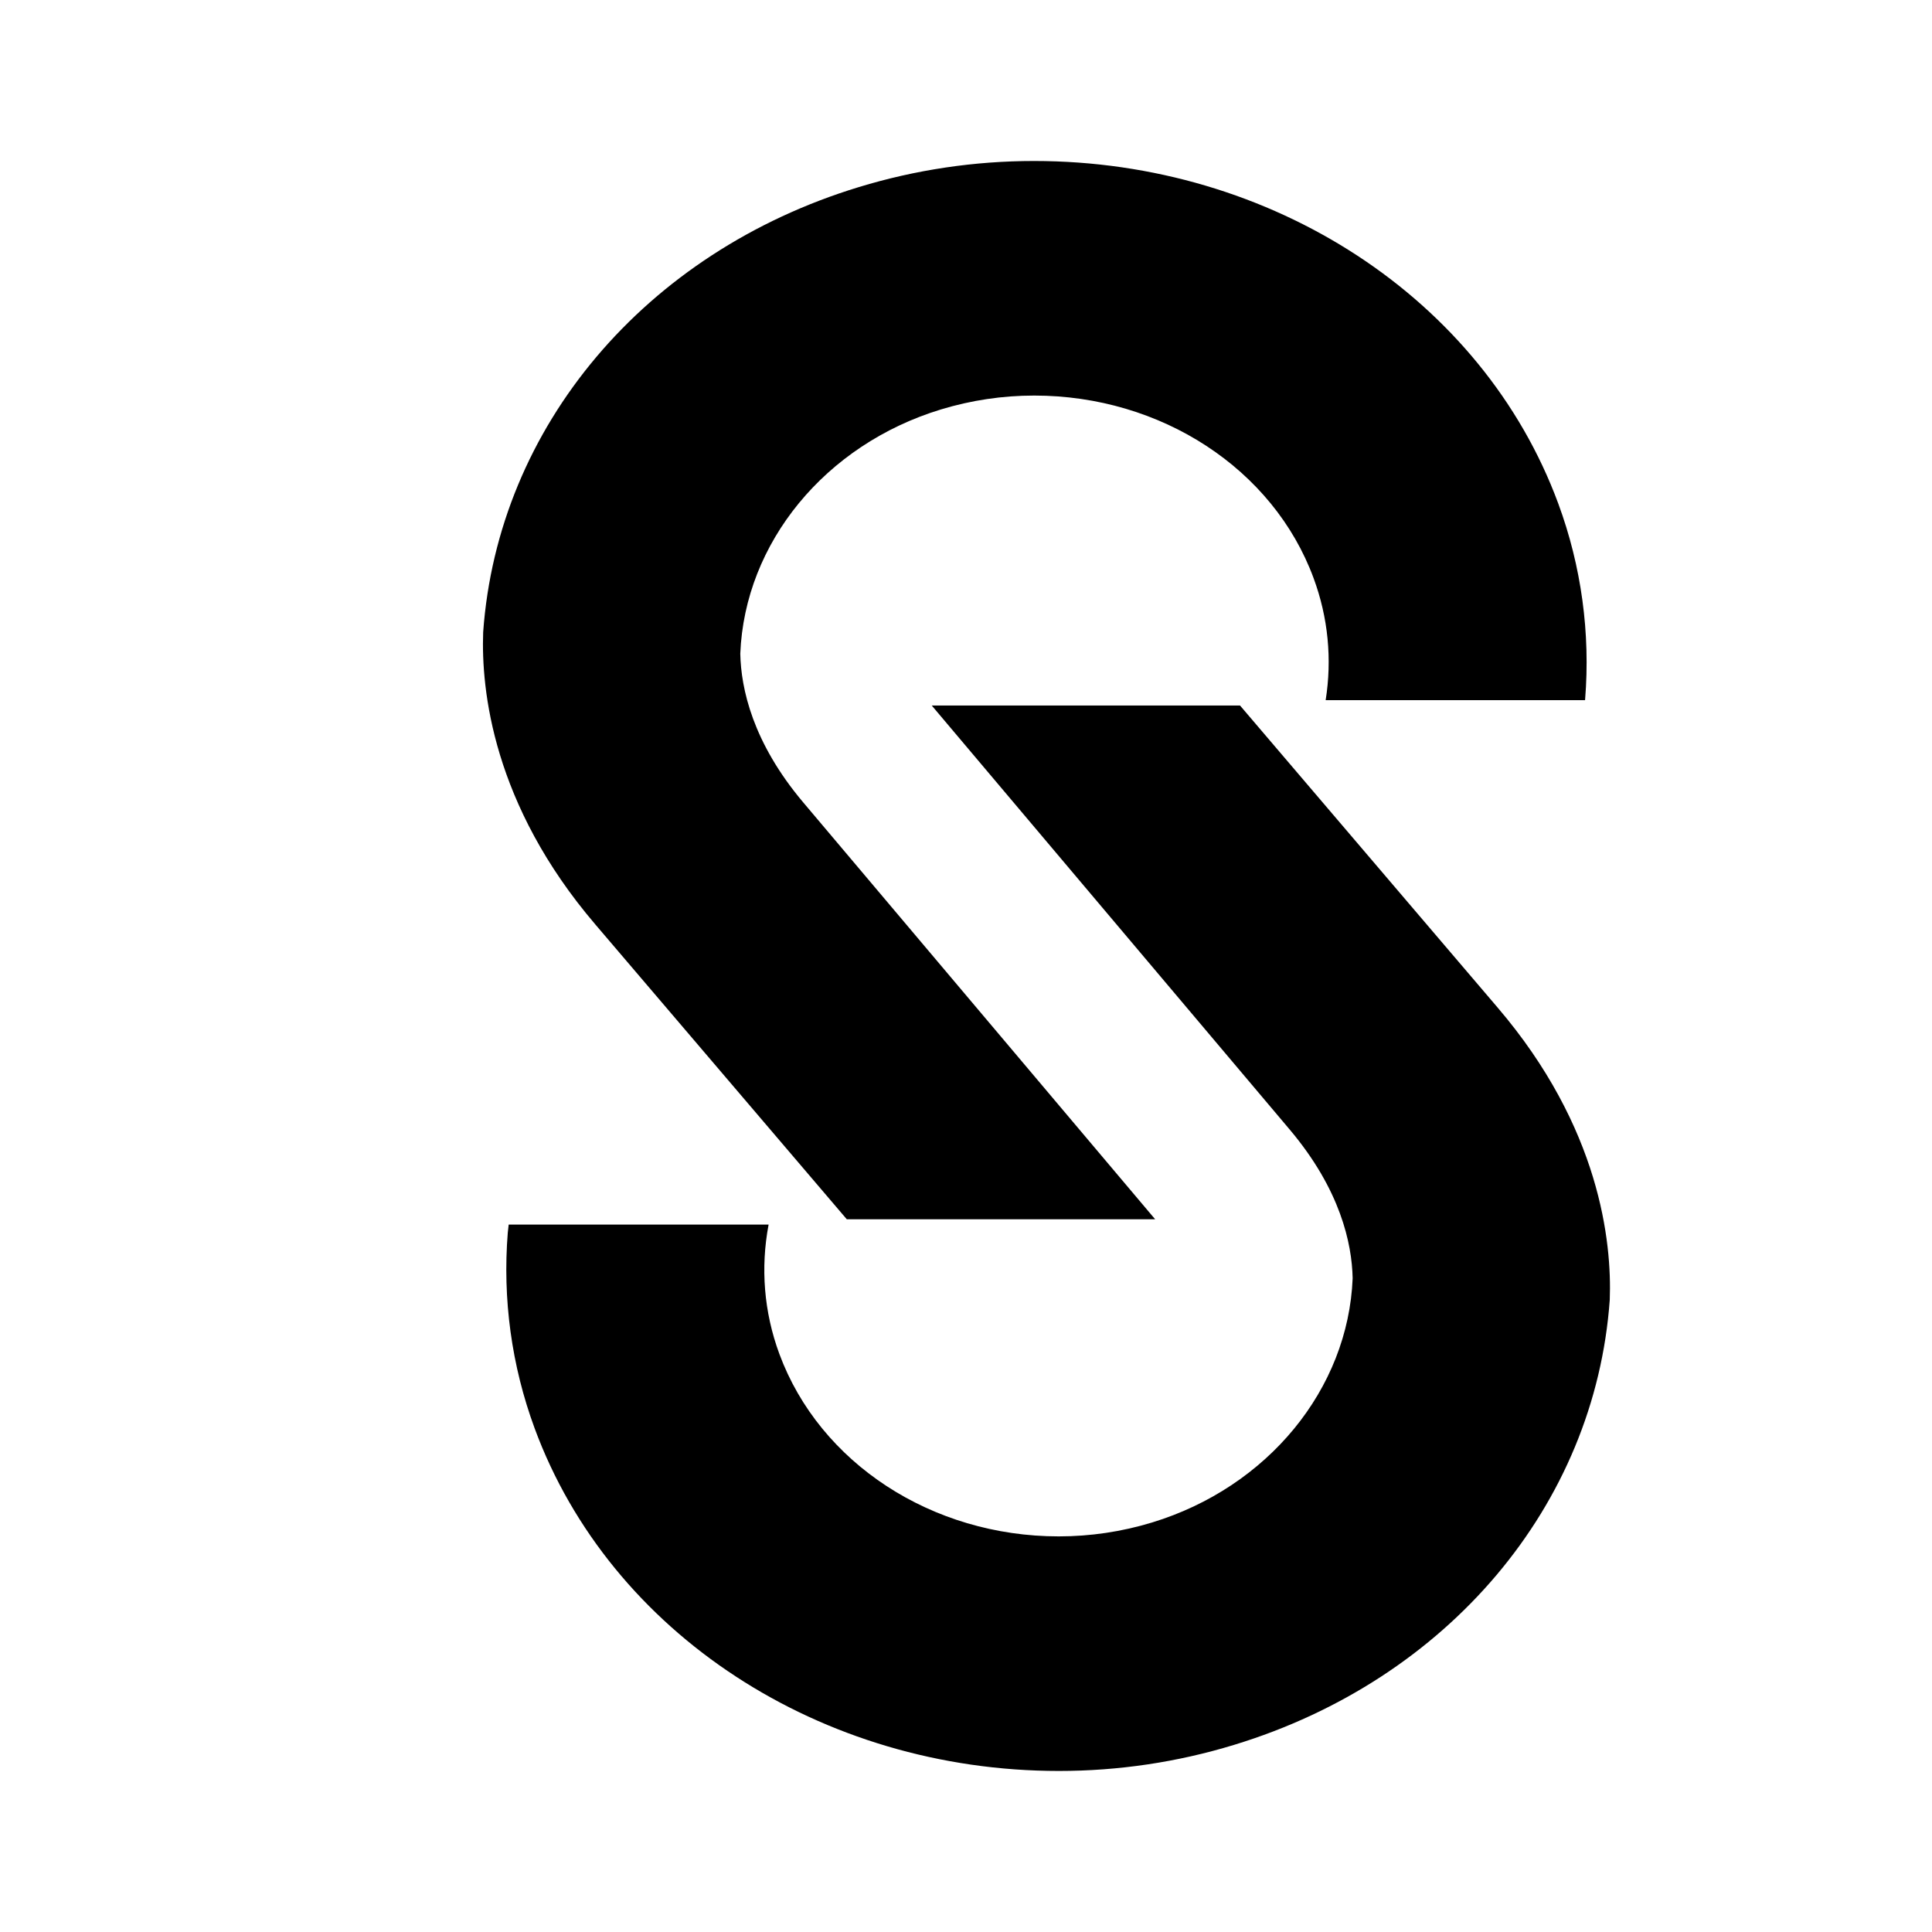
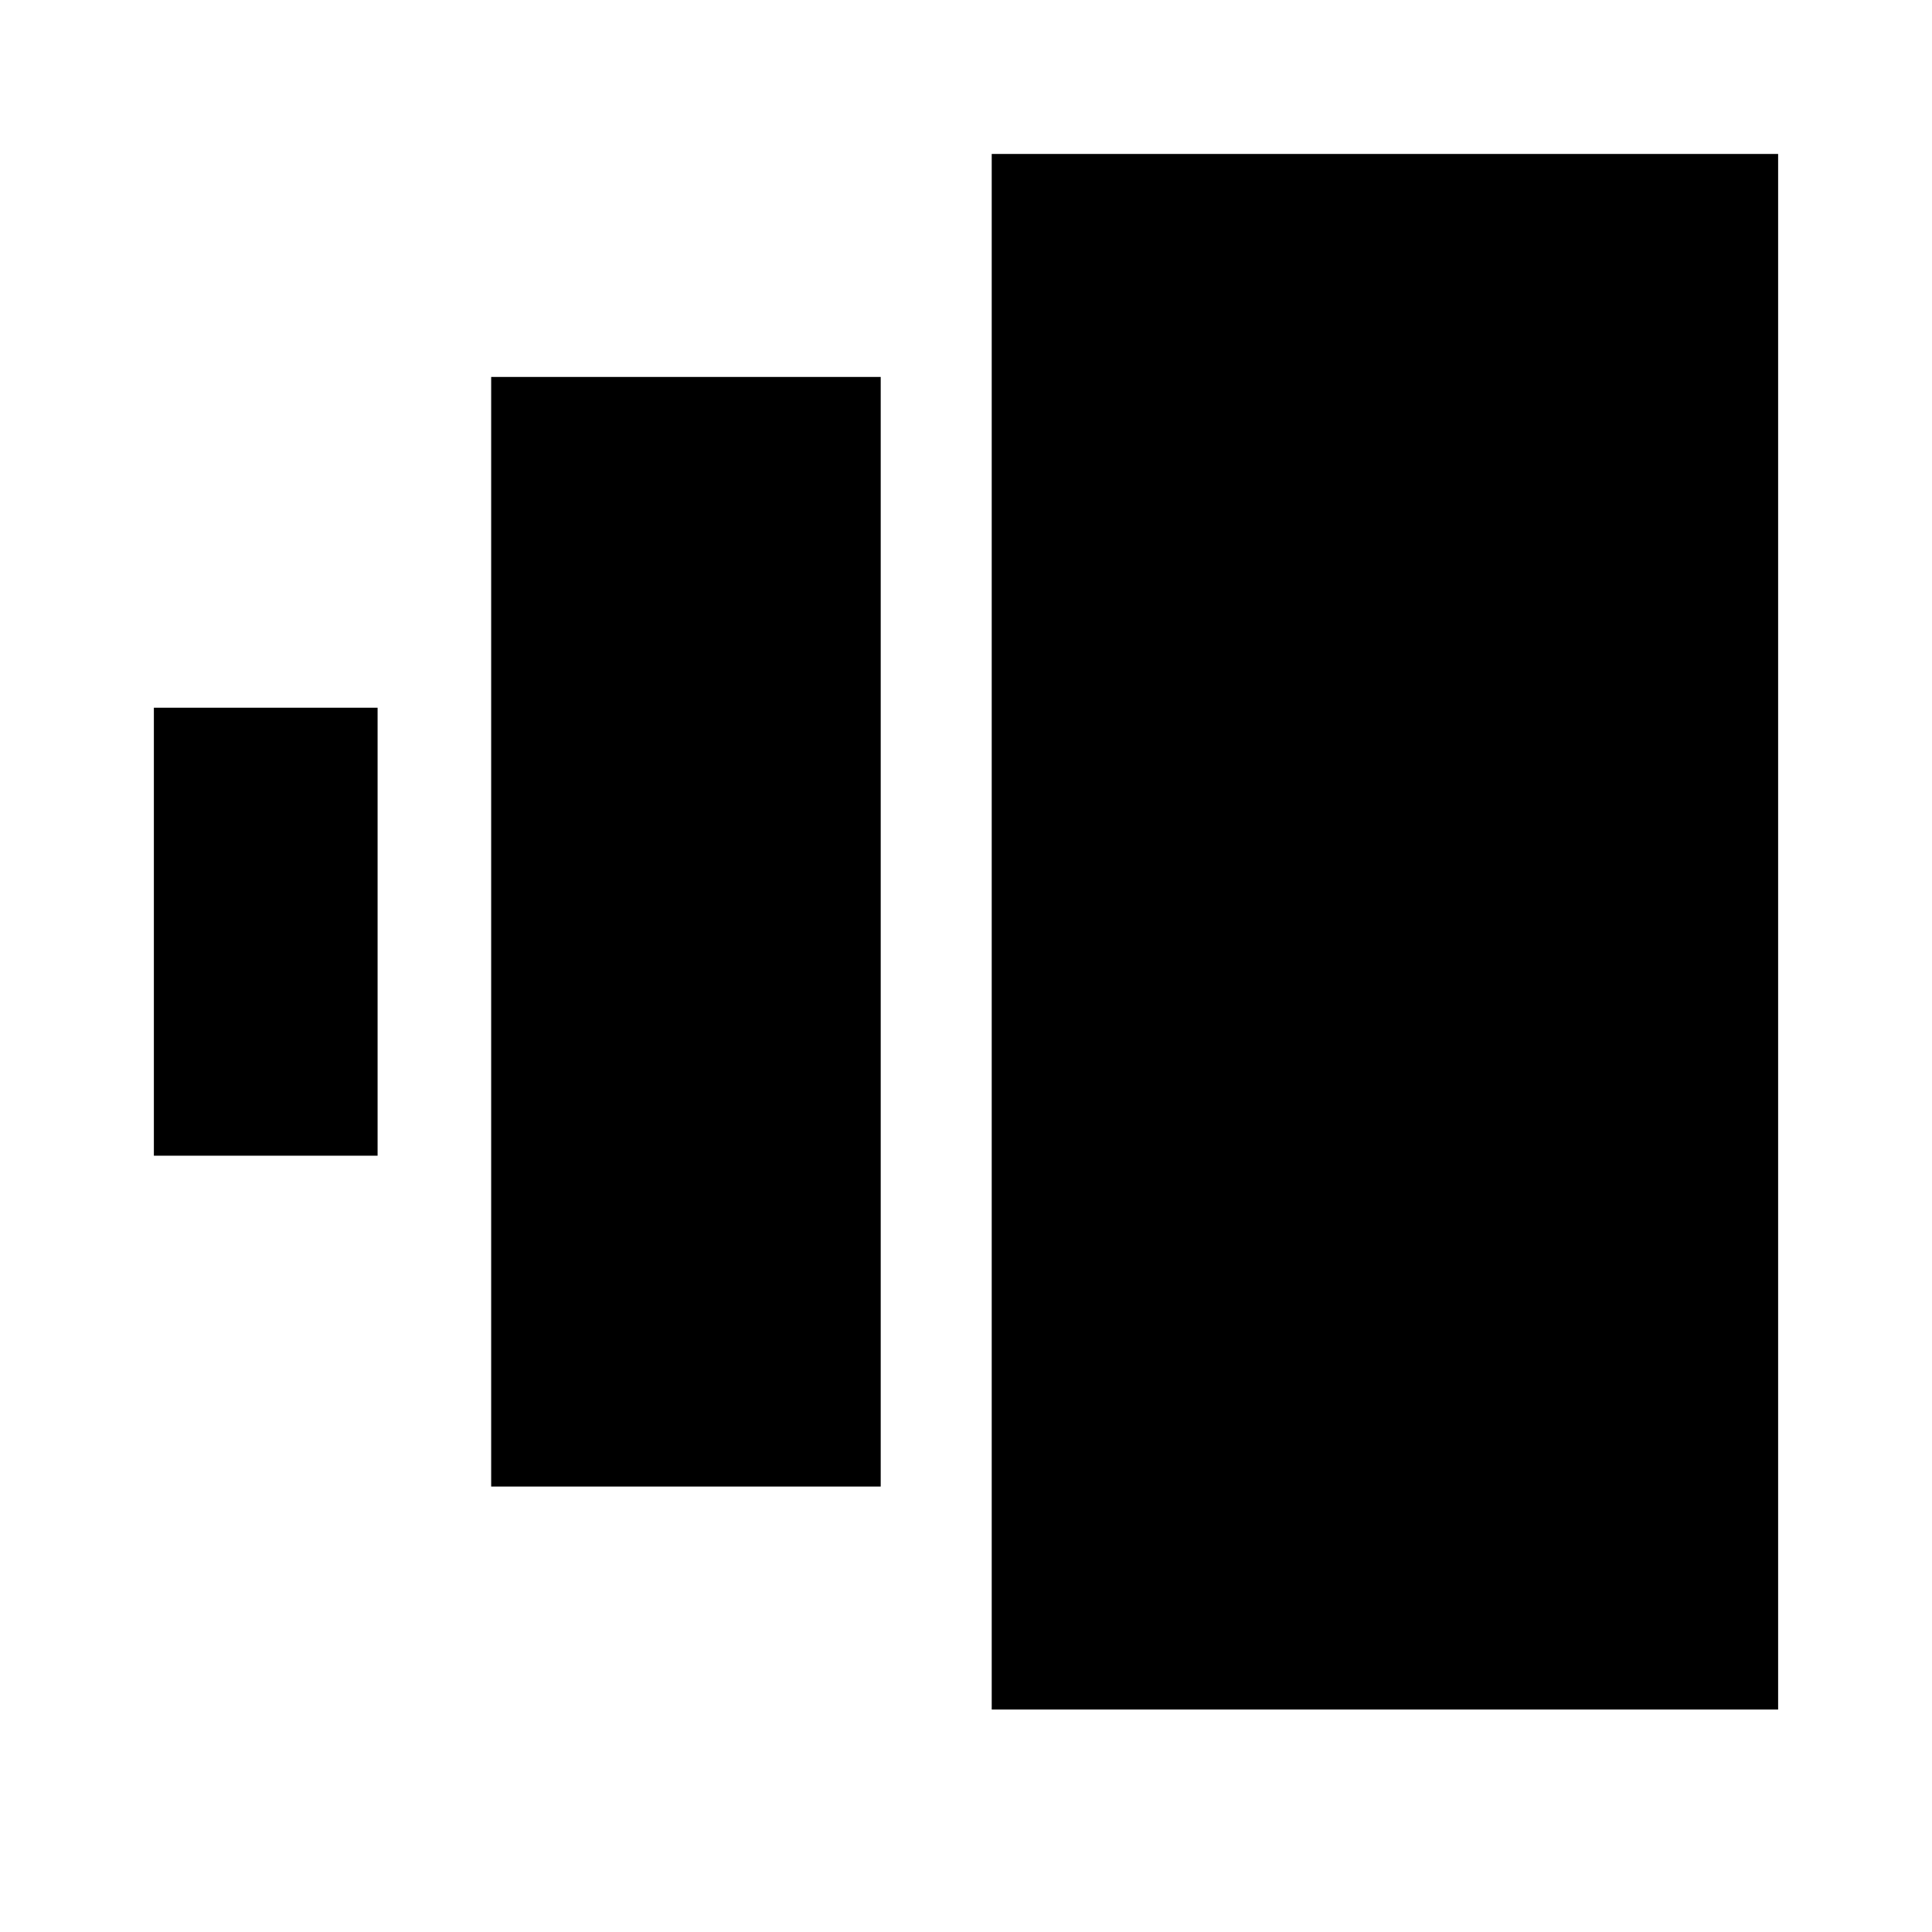
- <svg xmlns="http://www.w3.org/2000/svg" width="24" height="24" version="1.1" viewBox="0 0 24 24">
-   <g id="g6881" transform="matrix(.26017 0 0 -.23645 10.519 15.146)">
-     <path id="path6883" d="m0 0h14.723l-16.806 21.905c-2.415 3.15-2.967 5.978-3.002 7.808 0.211 5.826 4.057 10.981 9.578 12.831 1.445 0.484 2.944 0.73 4.456 0.73 6.056 0 11.416-3.853 13.339-9.589 0.7-2.083 0.886-4.265 0.577-6.414h12.385c2e-3 0.024 4e-3 0.041 4e-3 0.046 0.253 3.469-0.173 6.976-1.283 10.285-3.609 10.764-13.667 17.996-25.03 17.996-2.839 0-5.654-0.461-8.366-1.371-10.197-3.418-17.236-12.578-17.936-23.382-0.102-3.029 0.458-9.053 5.36-15.363zm31.069 11.131c4.903-6.31 5.463-12.333 5.361-15.363-0.7-10.803-7.739-19.963-17.937-23.382-2.711-0.911-5.527-1.371-8.366-1.371-11.362 0-21.421 7.232-25.029 17.996-1.11 3.309-1.537 6.816-1.284 10.286 0 0.014 0.018 0.184 0.043 0.422h12.41c-0.389-2.269-0.226-4.585 0.513-6.792 1.924-5.734 7.284-9.588 13.34-9.588 1.511 0 3.011 0.245 4.456 0.73 5.52 1.85 9.366 7.005 9.578 12.831-0.035 1.831-0.587 4.658-3.002 7.808l-17.096 22.283h14.72z" fill="#000" />
+ <svg xmlns="http://www.w3.org/2000/svg" id="svg6" width="24" height="24" version="1.1" viewBox="0 0 24 24">
+   <g id="layer1">
+     <path id="rect6-9-1" d="m2 8.88h2.602v5.388h-2.602zm4.19-4.109h4.662v13.607h-4.662zm6.218-2.77h9.592v19.147h-9.592z" stroke-width=".177" stroke="#000" fill="#000" />
  </g>
</svg>
